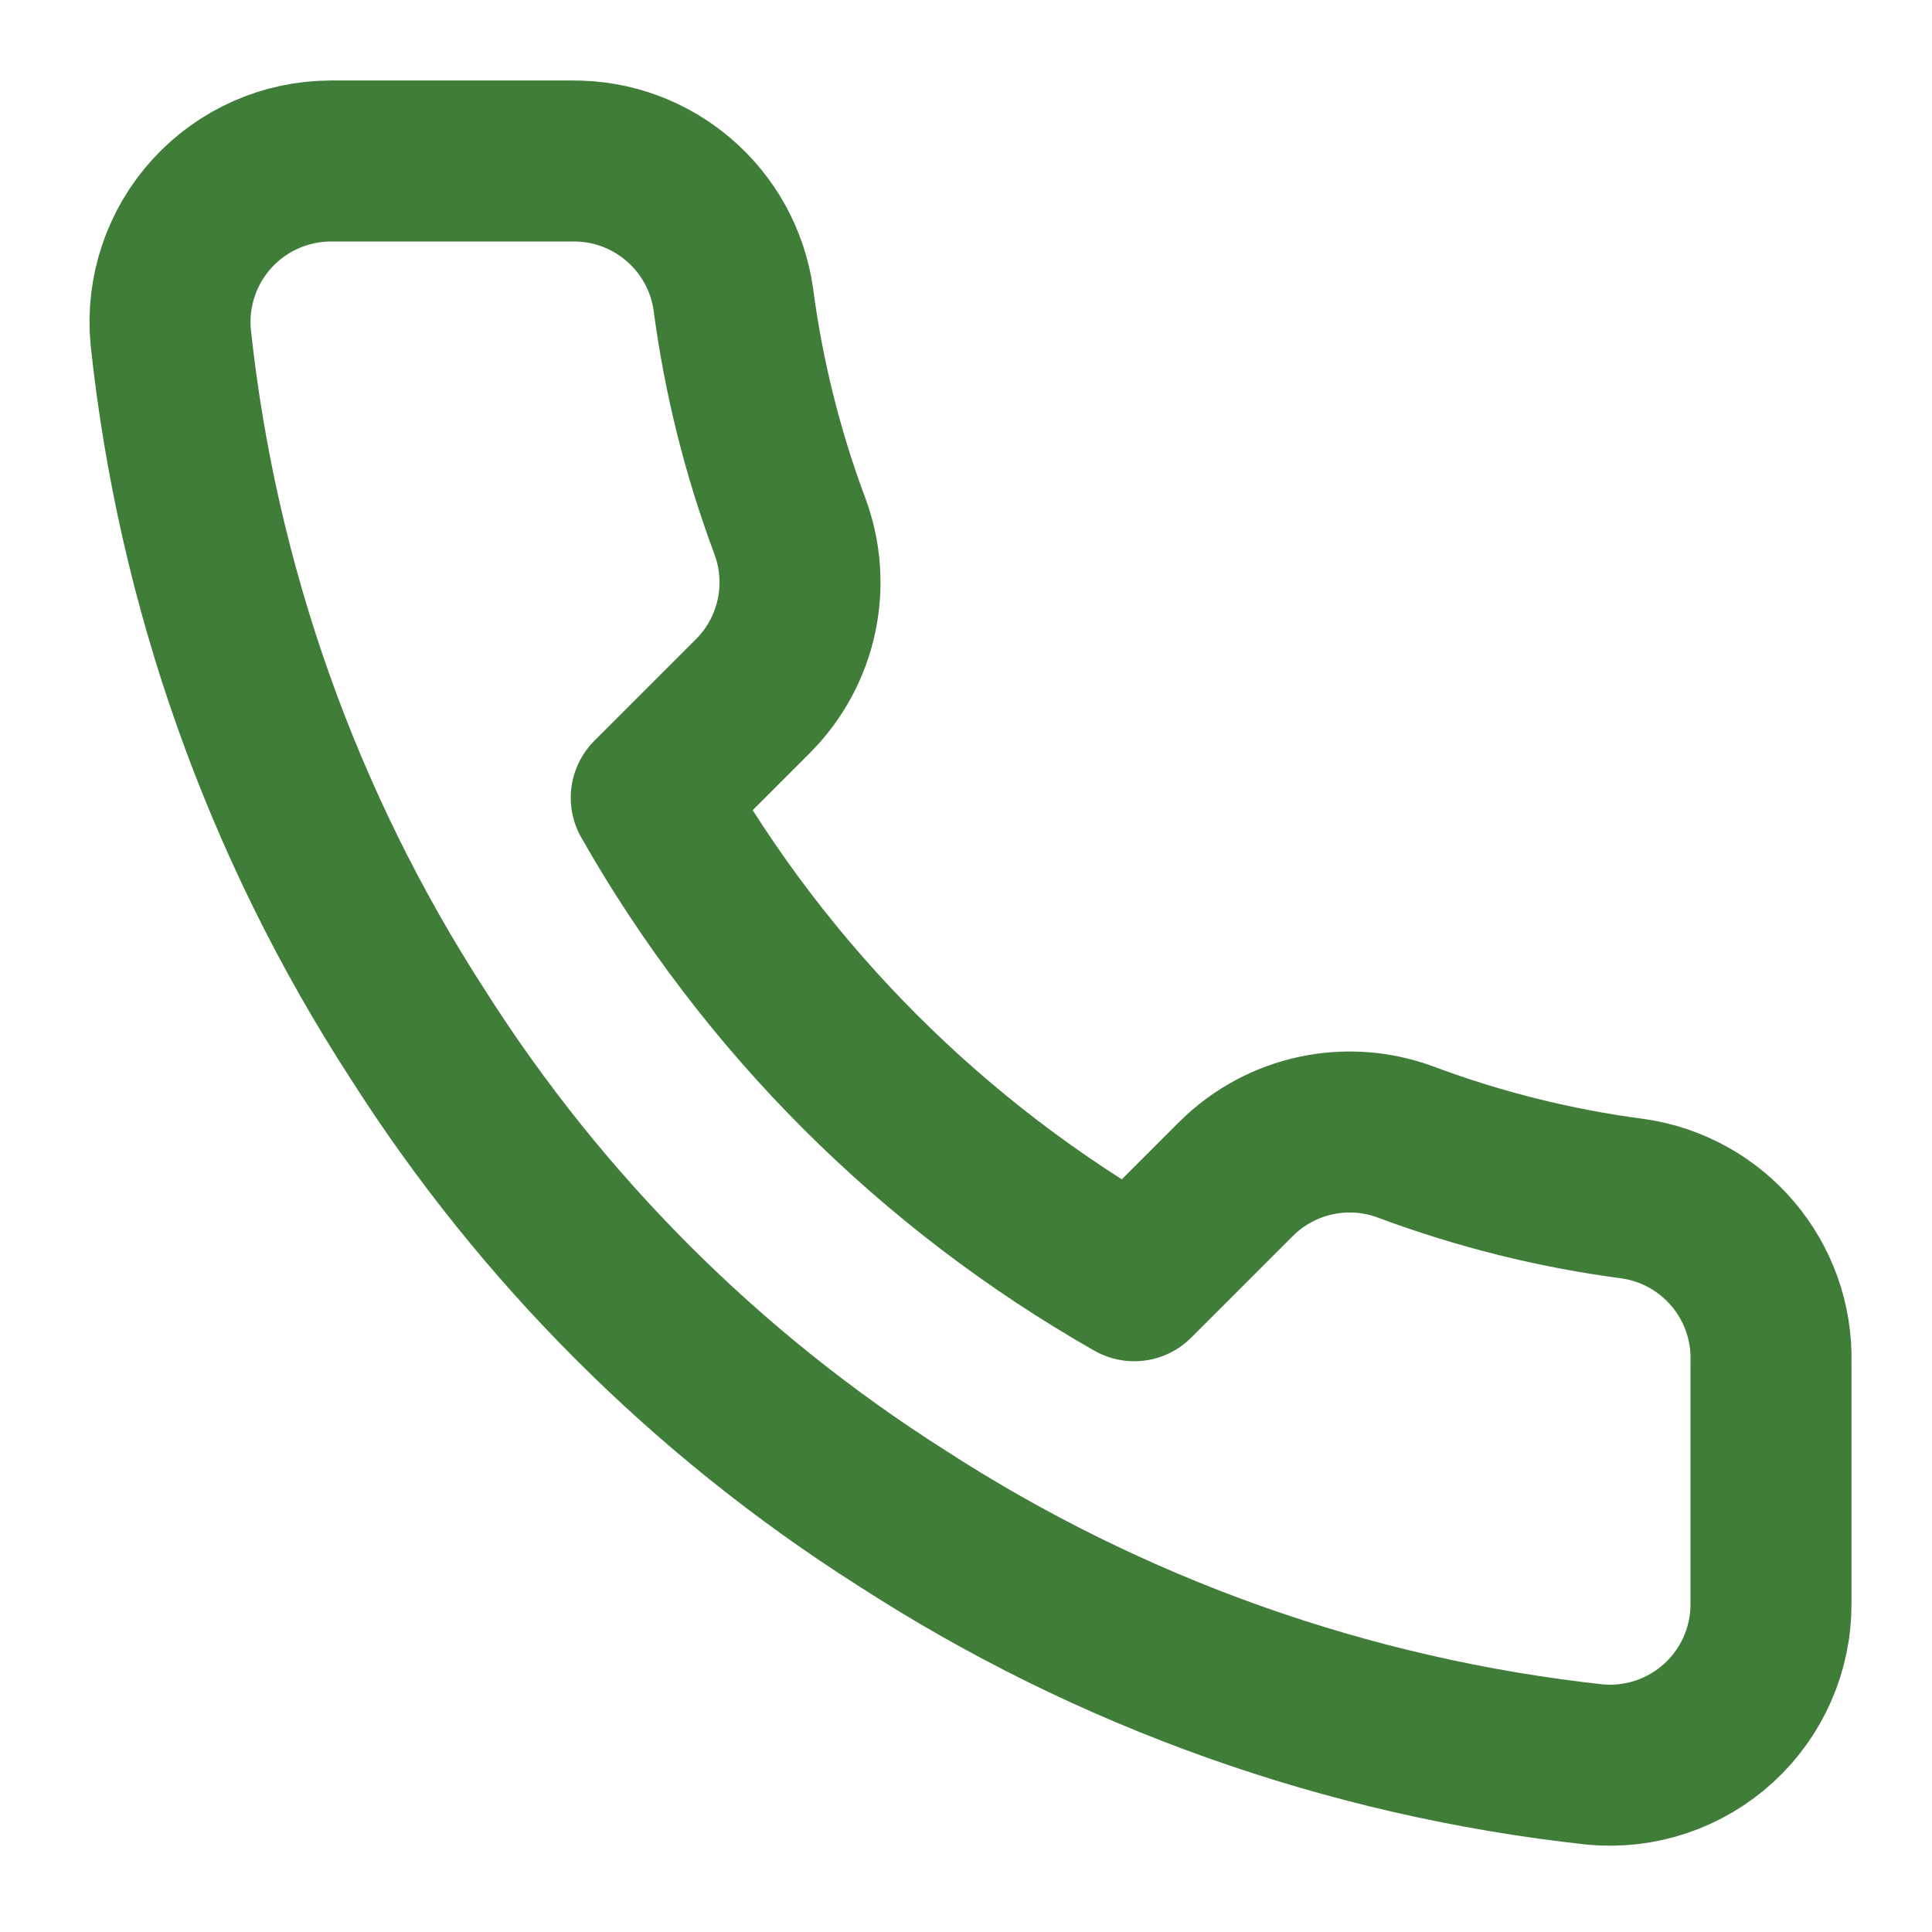
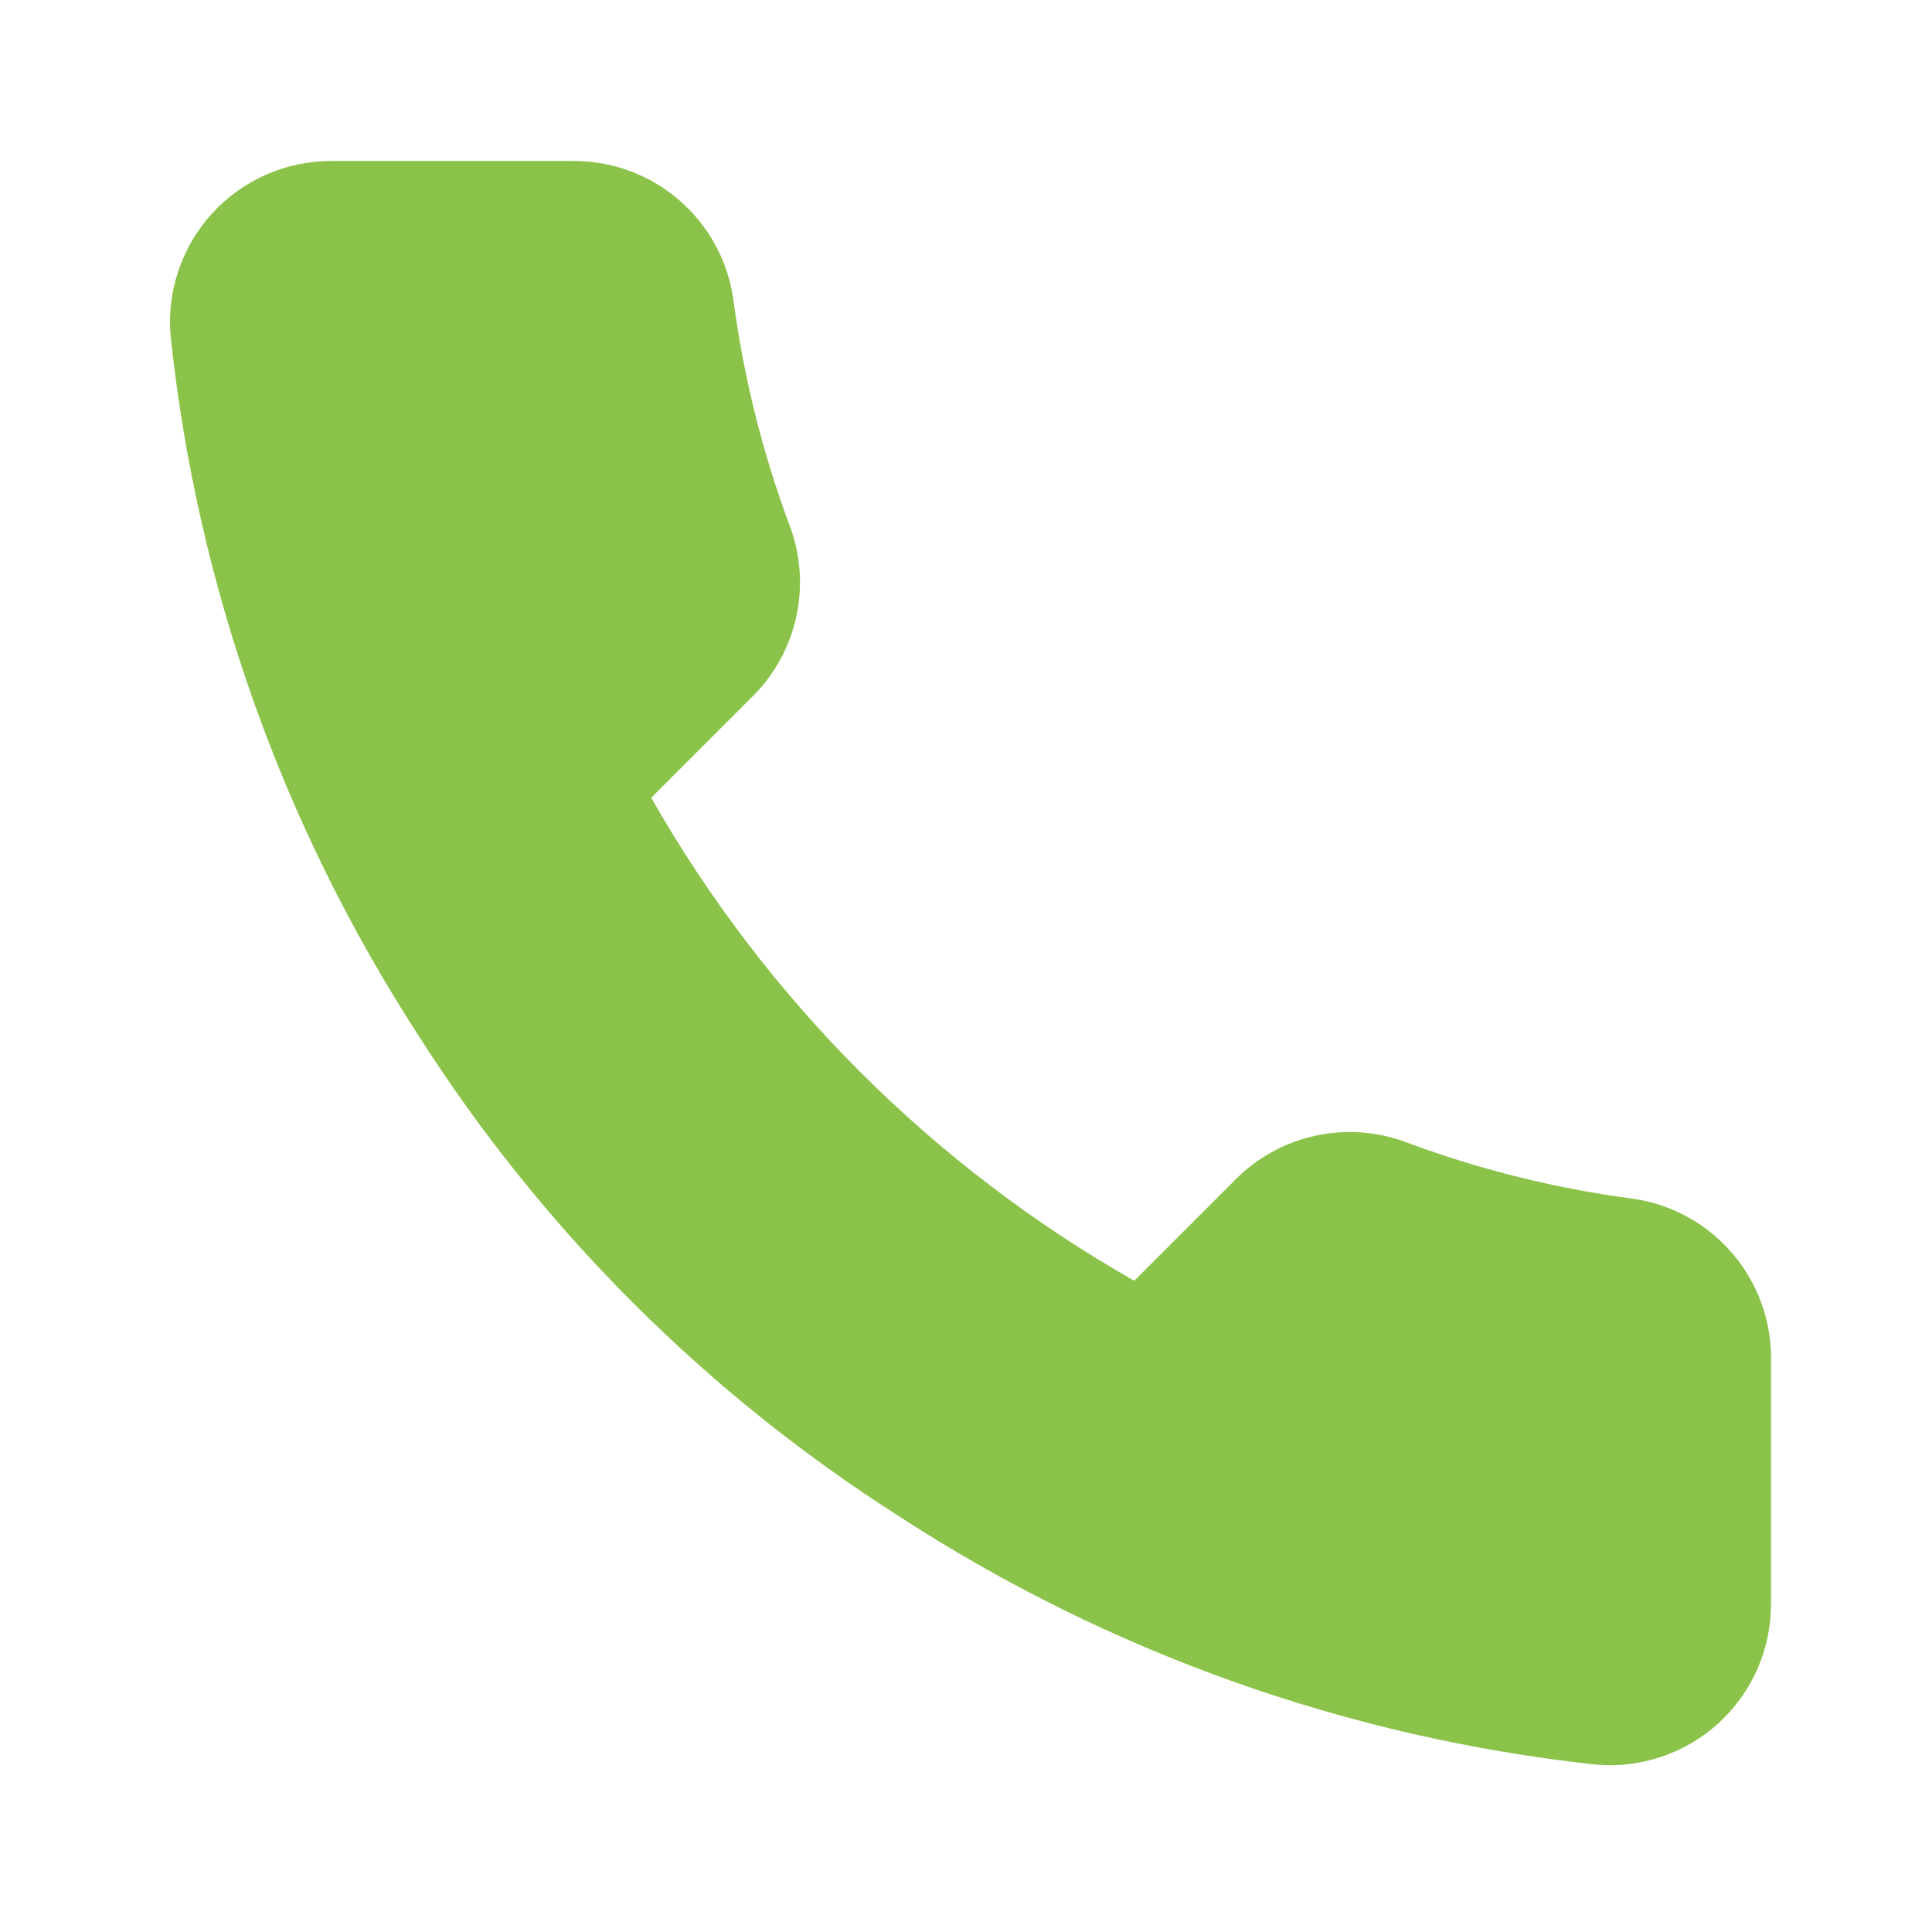
- <svg xmlns="http://www.w3.org/2000/svg" width="48" height="48" viewBox="0 0 24 24" fill="none" stroke="#3f7d39" stroke-width="2" stroke-linecap="round" stroke-linejoin="round">
-   <path d="M22 16.92v3a2 2 0 0 1-2.18 2 19.79 19.79 0 0 1-8.63-3.07 19.5 19.5 0 0 1-6-6 19.79 19.79 0 0 1-3.07-8.67A2 2 0 0 1 4.11 2h3a2 2 0 0 1 2 1.72 12.84 12.84 0 0 0 .7 2.81 2 2 0 0 1-.45 2.11L8.09 9.91a16 16 0 0 0 6 6l1.27-1.27a2 2 0 0 1 2.11-.45 12.84 12.84 0 0 0 2.81.7A2 2 0 0 1 22 16.92z" />
+ <svg xmlns="http://www.w3.org/2000/svg" width="48" height="48" viewBox="0 0 24 24">
+   <path fill="#8bc34a" d="M22 16.92v3a2 2 0 0 1-2.18 2 19.79 19.79 0 0 1-8.63-3.07 19.5 19.5 0 0 1-6-6 19.79 19.79 0 0 1-3.07-8.67A2 2 0 0 1 4.11 2h3a2 2 0 0 1 2 1.72 12.84 12.84 0 0 0 .7 2.81 2 2 0 0 1-.45 2.11L8.09 9.91a16 16 0 0 0 6 6l1.27-1.27a2 2 0 0 1 2.11-.45 12.84 12.84 0 0 0 2.81.7A2 2 0 0 1 22 16.92z" />
</svg>
